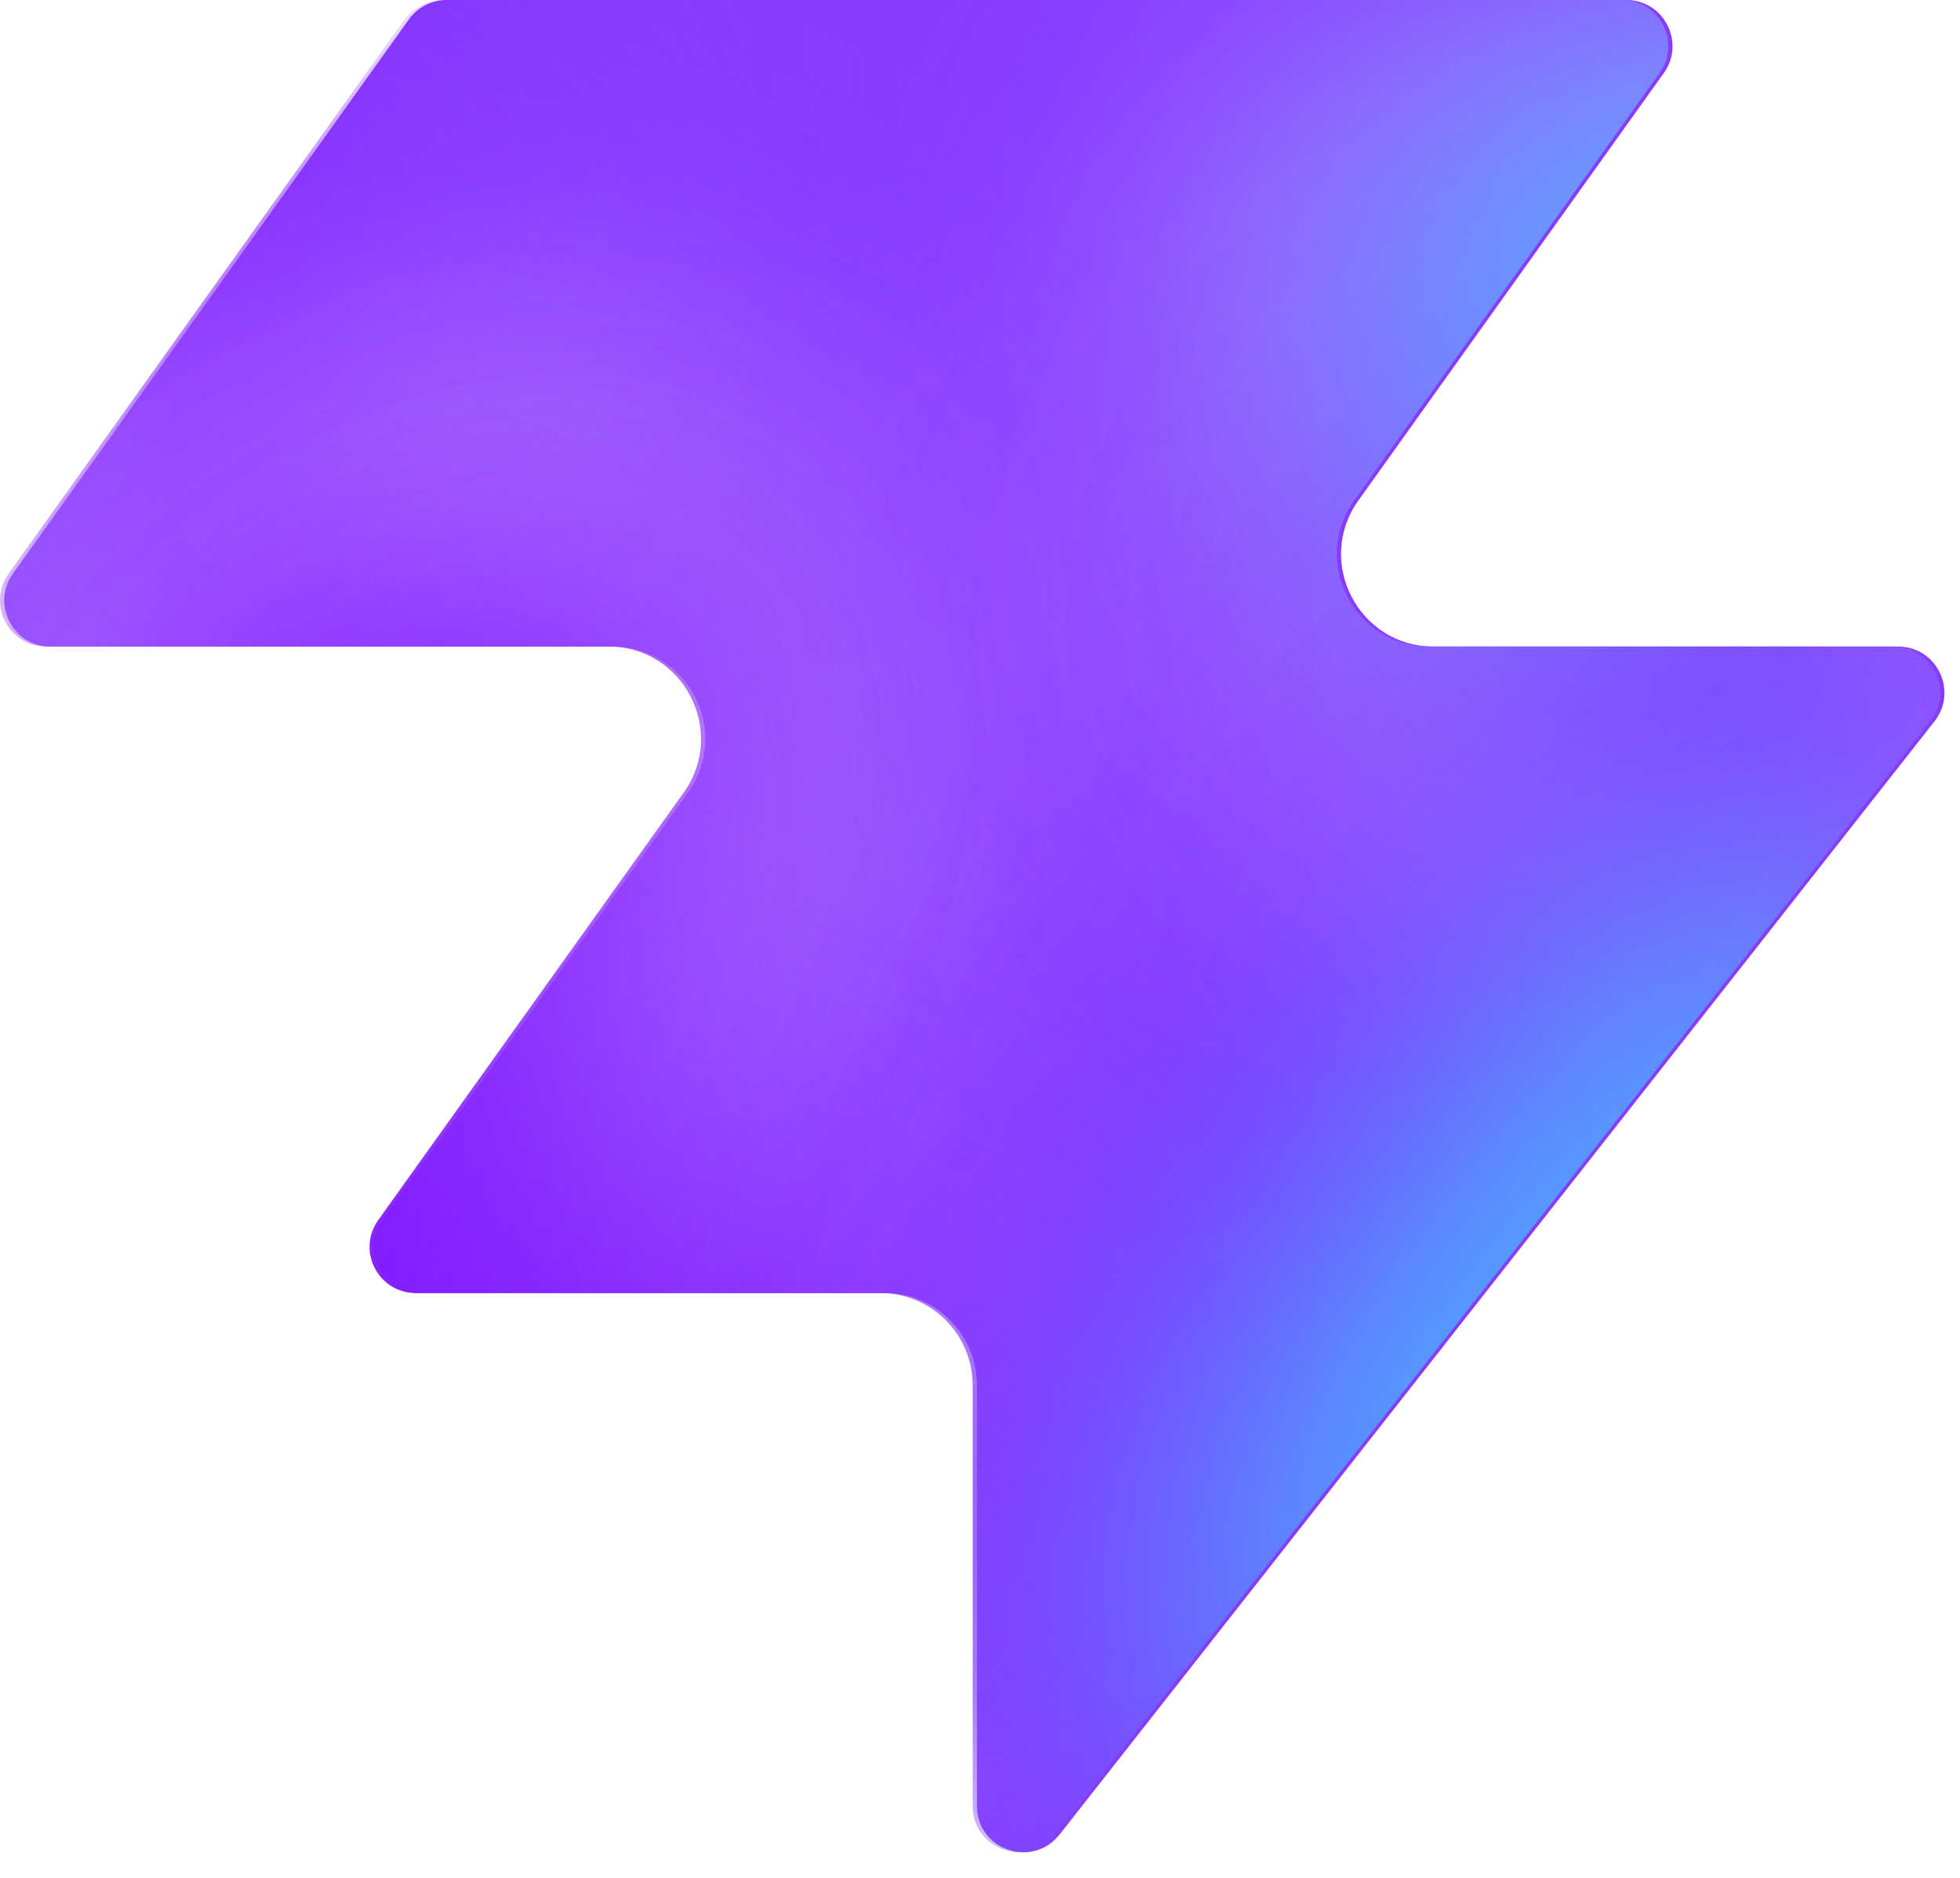
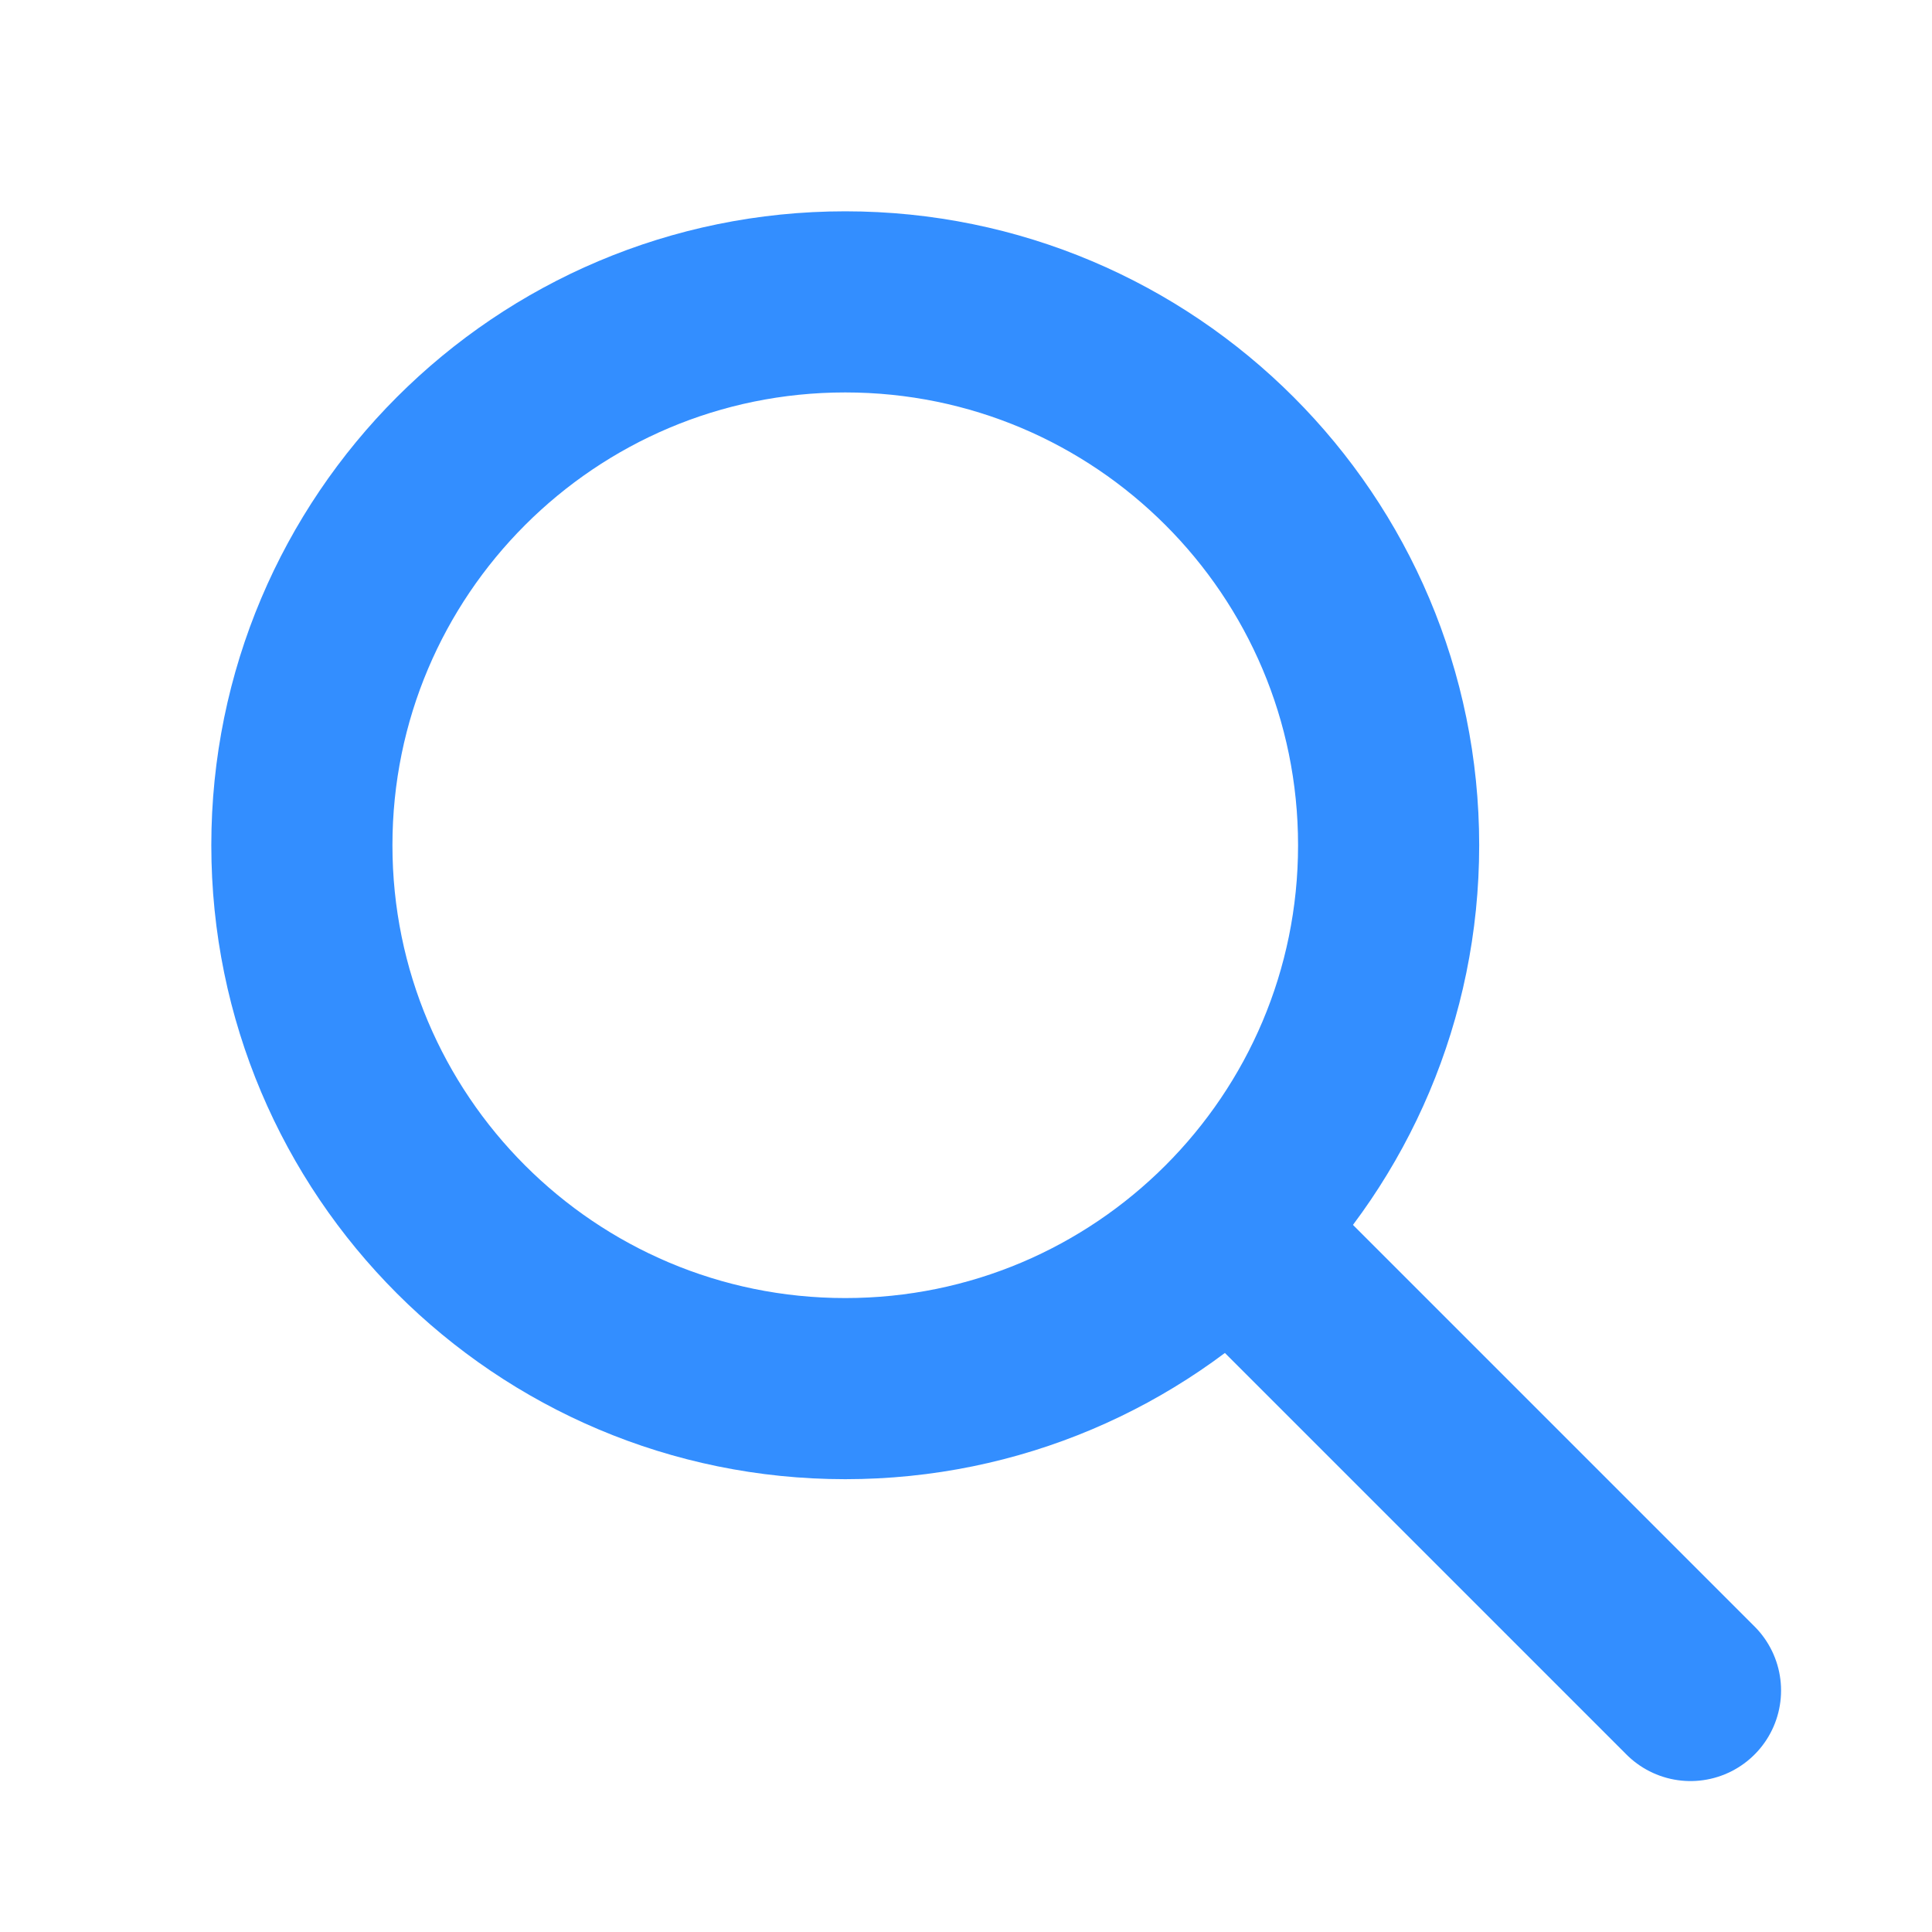
- <svg xmlns="http://www.w3.org/2000/svg" width="48" height="46" fill="none" viewBox="0 0 48 46">
-   <path fill="#863bff" d="M25.946 44.938c-.664.845-2.021.375-2.021-.698V33.937a2.26 2.26 0 0 0-2.262-2.262H10.287c-.92 0-1.456-1.04-.92-1.788l7.48-10.471c1.07-1.497 0-3.578-1.842-3.578H1.237c-.92 0-1.456-1.04-.92-1.788L10.013.474c.214-.297.556-.474.92-.474h28.894c.92 0 1.456 1.04.92 1.788l-7.48 10.471c-1.07 1.498 0 3.579 1.842 3.579h11.377c.943 0 1.473 1.088.89 1.83L25.947 44.94z" style="fill:#863bff;fill:color(display-p3 .525 .23 1);fill-opacity:1" />
-   <mask id="a" width="48" height="46" x="0" y="0" maskUnits="userSpaceOnUse" style="mask-type:alpha">
-     <path fill="#000" d="M25.842 44.938c-.664.844-2.021.375-2.021-.698V33.937a2.26 2.26 0 0 0-2.262-2.262H10.183c-.92 0-1.456-1.04-.92-1.788l7.48-10.471c1.07-1.498 0-3.579-1.842-3.579H1.133c-.92 0-1.456-1.04-.92-1.787L9.91.473c.214-.297.556-.474.92-.474h28.894c.92 0 1.456 1.04.92 1.788l-7.48 10.471c-1.07 1.498 0 3.578 1.842 3.578h11.377c.943 0 1.473 1.088.89 1.832L25.843 44.94z" style="fill:#000;fill-opacity:1" />
-   </mask>
-   <g mask="url(#a)">
-     <g filter="url(#b)">
-       <ellipse cx="5.508" cy="14.704" fill="#ede6ff" rx="5.508" ry="14.704" style="fill:#ede6ff;fill:color(display-p3 .927 .903 1);fill-opacity:1" transform="matrix(.00324 1 1 -.00324 -4.47 31.516)" />
-     </g>
-     <g filter="url(#c)">
-       <ellipse cx="10.399" cy="29.851" fill="#ede6ff" rx="10.399" ry="29.851" style="fill:#ede6ff;fill:color(display-p3 .927 .903 1);fill-opacity:1" transform="matrix(.00324 1 1 -.00324 -39.328 7.883)" />
-     </g>
-     <g filter="url(#d)">
-       <ellipse cx="5.508" cy="30.487" fill="#7e14ff" rx="5.508" ry="30.487" style="fill:#7e14ff;fill:color(display-p3 .492 .077 1);fill-opacity:1" transform="rotate(89.814 -25.913 -14.639)scale(1 -1)" />
-     </g>
-     <g filter="url(#e)">
-       <ellipse cx="5.508" cy="30.599" fill="#7e14ff" rx="5.508" ry="30.599" style="fill:#7e14ff;fill:color(display-p3 .492 .077 1);fill-opacity:1" transform="rotate(89.814 -32.644 -3.334)scale(1 -1)" />
-     </g>
-     <g filter="url(#f)">
-       <ellipse cx="5.508" cy="30.599" fill="#7e14ff" rx="5.508" ry="30.599" style="fill:#7e14ff;fill:color(display-p3 .492 .077 1);fill-opacity:1" transform="matrix(.00324 1 1 -.00324 -34.34 30.47)" />
-     </g>
-     <g filter="url(#g)">
-       <ellipse cx="14.072" cy="22.078" fill="#ede6ff" rx="14.072" ry="22.078" style="fill:#ede6ff;fill:color(display-p3 .927 .903 1);fill-opacity:1" transform="rotate(93.35 24.506 48.493)scale(-1 1)" />
-     </g>
-     <g filter="url(#h)">
-       <ellipse cx="3.47" cy="21.501" fill="#7e14ff" rx="3.47" ry="21.501" style="fill:#7e14ff;fill:color(display-p3 .492 .077 1);fill-opacity:1" transform="rotate(89.009 28.708 47.59)scale(-1 1)" />
-     </g>
-     <g filter="url(#i)">
-       <ellipse cx="3.47" cy="21.501" fill="#7e14ff" rx="3.47" ry="21.501" style="fill:#7e14ff;fill:color(display-p3 .492 .077 1);fill-opacity:1" transform="rotate(89.009 28.708 47.59)scale(-1 1)" />
-     </g>
-     <g filter="url(#j)">
-       <ellipse cx=".387" cy="8.972" fill="#7e14ff" rx="4.407" ry="29.108" style="fill:#7e14ff;fill:color(display-p3 .492 .077 1);fill-opacity:1" transform="rotate(39.51 .387 8.972)" />
-     </g>
-     <g filter="url(#k)">
-       <ellipse cx="47.523" cy="-6.092" fill="#7e14ff" rx="4.407" ry="29.108" style="fill:#7e14ff;fill:color(display-p3 .492 .077 1);fill-opacity:1" transform="rotate(37.892 47.523 -6.092)" />
-     </g>
-     <g filter="url(#l)">
-       <ellipse cx="41.412" cy="6.333" fill="#47bfff" rx="5.971" ry="9.665" style="fill:#47bfff;fill:color(display-p3 .28 .748 1);fill-opacity:1" transform="rotate(37.892 41.412 6.333)" />
-     </g>
-     <g filter="url(#m)">
-       <ellipse cx="-1.879" cy="38.332" fill="#7e14ff" rx="4.407" ry="29.108" style="fill:#7e14ff;fill:color(display-p3 .492 .077 1);fill-opacity:1" transform="rotate(37.892 -1.88 38.332)" />
-     </g>
-     <g filter="url(#n)">
-       <ellipse cx="-1.879" cy="38.332" fill="#7e14ff" rx="4.407" ry="29.108" style="fill:#7e14ff;fill:color(display-p3 .492 .077 1);fill-opacity:1" transform="rotate(37.892 -1.88 38.332)" />
-     </g>
-     <g filter="url(#o)">
-       <ellipse cx="35.651" cy="29.907" fill="#7e14ff" rx="4.407" ry="29.108" style="fill:#7e14ff;fill:color(display-p3 .492 .077 1);fill-opacity:1" transform="rotate(37.892 35.651 29.907)" />
-     </g>
-     <g filter="url(#p)">
-       <ellipse cx="38.418" cy="32.4" fill="#47bfff" rx="5.971" ry="15.297" style="fill:#47bfff;fill:color(display-p3 .28 .748 1);fill-opacity:1" transform="rotate(37.892 38.418 32.4)" />
-     </g>
-   </g>
-   <defs>
-     <filter id="b" width="60.045" height="41.654" x="-19.77" y="16.149" color-interpolation-filters="sRGB" filterUnits="userSpaceOnUse">
-       <feFlood flood-opacity="0" result="BackgroundImageFix" />
-       <feBlend in="SourceGraphic" in2="BackgroundImageFix" result="shape" />
-       <feGaussianBlur result="effect1_foregroundBlur_2002_17158" stdDeviation="7.659" />
-     </filter>
-     <filter id="c" width="90.34" height="51.437" x="-54.613" y="-7.533" color-interpolation-filters="sRGB" filterUnits="userSpaceOnUse">
-       <feFlood flood-opacity="0" result="BackgroundImageFix" />
-       <feBlend in="SourceGraphic" in2="BackgroundImageFix" result="shape" />
-       <feGaussianBlur result="effect1_foregroundBlur_2002_17158" stdDeviation="7.659" />
-     </filter>
-     <filter id="d" width="79.355" height="29.4" x="-49.64" y="2.03" color-interpolation-filters="sRGB" filterUnits="userSpaceOnUse">
-       <feFlood flood-opacity="0" result="BackgroundImageFix" />
-       <feBlend in="SourceGraphic" in2="BackgroundImageFix" result="shape" />
-       <feGaussianBlur result="effect1_foregroundBlur_2002_17158" stdDeviation="4.596" />
-     </filter>
-     <filter id="e" width="79.579" height="29.4" x="-45.045" y="20.029" color-interpolation-filters="sRGB" filterUnits="userSpaceOnUse">
-       <feFlood flood-opacity="0" result="BackgroundImageFix" />
-       <feBlend in="SourceGraphic" in2="BackgroundImageFix" result="shape" />
-       <feGaussianBlur result="effect1_foregroundBlur_2002_17158" stdDeviation="4.596" />
-     </filter>
-     <filter id="f" width="79.579" height="29.4" x="-43.513" y="21.178" color-interpolation-filters="sRGB" filterUnits="userSpaceOnUse">
-       <feFlood flood-opacity="0" result="BackgroundImageFix" />
-       <feBlend in="SourceGraphic" in2="BackgroundImageFix" result="shape" />
-       <feGaussianBlur result="effect1_foregroundBlur_2002_17158" stdDeviation="4.596" />
-     </filter>
-     <filter id="g" width="74.749" height="58.852" x="15.756" y="-17.901" color-interpolation-filters="sRGB" filterUnits="userSpaceOnUse">
-       <feFlood flood-opacity="0" result="BackgroundImageFix" />
-       <feBlend in="SourceGraphic" in2="BackgroundImageFix" result="shape" />
-       <feGaussianBlur result="effect1_foregroundBlur_2002_17158" stdDeviation="7.659" />
-     </filter>
-     <filter id="h" width="61.377" height="25.362" x="23.548" y="2.284" color-interpolation-filters="sRGB" filterUnits="userSpaceOnUse">
-       <feFlood flood-opacity="0" result="BackgroundImageFix" />
-       <feBlend in="SourceGraphic" in2="BackgroundImageFix" result="shape" />
-       <feGaussianBlur result="effect1_foregroundBlur_2002_17158" stdDeviation="4.596" />
-     </filter>
-     <filter id="i" width="61.377" height="25.362" x="23.548" y="2.284" color-interpolation-filters="sRGB" filterUnits="userSpaceOnUse">
-       <feFlood flood-opacity="0" result="BackgroundImageFix" />
-       <feBlend in="SourceGraphic" in2="BackgroundImageFix" result="shape" />
-       <feGaussianBlur result="effect1_foregroundBlur_2002_17158" stdDeviation="4.596" />
-     </filter>
-     <filter id="j" width="56.045" height="63.649" x="-27.636" y="-22.853" color-interpolation-filters="sRGB" filterUnits="userSpaceOnUse">
-       <feFlood flood-opacity="0" result="BackgroundImageFix" />
-       <feBlend in="SourceGraphic" in2="BackgroundImageFix" result="shape" />
-       <feGaussianBlur result="effect1_foregroundBlur_2002_17158" stdDeviation="4.596" />
-     </filter>
-     <filter id="k" width="54.814" height="64.646" x="20.116" y="-38.415" color-interpolation-filters="sRGB" filterUnits="userSpaceOnUse">
-       <feFlood flood-opacity="0" result="BackgroundImageFix" />
-       <feBlend in="SourceGraphic" in2="BackgroundImageFix" result="shape" />
-       <feGaussianBlur result="effect1_foregroundBlur_2002_17158" stdDeviation="4.596" />
-     </filter>
-     <filter id="l" width="33.541" height="35.313" x="24.641" y="-11.323" color-interpolation-filters="sRGB" filterUnits="userSpaceOnUse">
-       <feFlood flood-opacity="0" result="BackgroundImageFix" />
-       <feBlend in="SourceGraphic" in2="BackgroundImageFix" result="shape" />
-       <feGaussianBlur result="effect1_foregroundBlur_2002_17158" stdDeviation="4.596" />
-     </filter>
-     <filter id="m" width="54.814" height="64.646" x="-29.286" y="6.009" color-interpolation-filters="sRGB" filterUnits="userSpaceOnUse">
-       <feFlood flood-opacity="0" result="BackgroundImageFix" />
-       <feBlend in="SourceGraphic" in2="BackgroundImageFix" result="shape" />
-       <feGaussianBlur result="effect1_foregroundBlur_2002_17158" stdDeviation="4.596" />
-     </filter>
-     <filter id="n" width="54.814" height="64.646" x="-29.286" y="6.009" color-interpolation-filters="sRGB" filterUnits="userSpaceOnUse">
-       <feFlood flood-opacity="0" result="BackgroundImageFix" />
-       <feBlend in="SourceGraphic" in2="BackgroundImageFix" result="shape" />
-       <feGaussianBlur result="effect1_foregroundBlur_2002_17158" stdDeviation="4.596" />
-     </filter>
-     <filter id="o" width="54.814" height="64.646" x="8.244" y="-2.416" color-interpolation-filters="sRGB" filterUnits="userSpaceOnUse">
-       <feFlood flood-opacity="0" result="BackgroundImageFix" />
-       <feBlend in="SourceGraphic" in2="BackgroundImageFix" result="shape" />
-       <feGaussianBlur result="effect1_foregroundBlur_2002_17158" stdDeviation="4.596" />
-     </filter>
-     <filter id="p" width="39.409" height="43.623" x="18.713" y="10.588" color-interpolation-filters="sRGB" filterUnits="userSpaceOnUse">
-       <feFlood flood-opacity="0" result="BackgroundImageFix" />
-       <feBlend in="SourceGraphic" in2="BackgroundImageFix" result="shape" />
-       <feGaussianBlur result="effect1_foregroundBlur_2002_17158" stdDeviation="4.596" />
-     </filter>
-   </defs>
+ <svg xmlns="http://www.w3.org/2000/svg" viewBox="0 0 32 32">
+   <circle cx="14" cy="14" r="9" fill="none" stroke="#338EFF" stroke-width="3" />
+   <line x1="20.5" y1="20.5" x2="28" y2="28" stroke="#338EFF" stroke-width="3" stroke-linecap="round" />
</svg>
